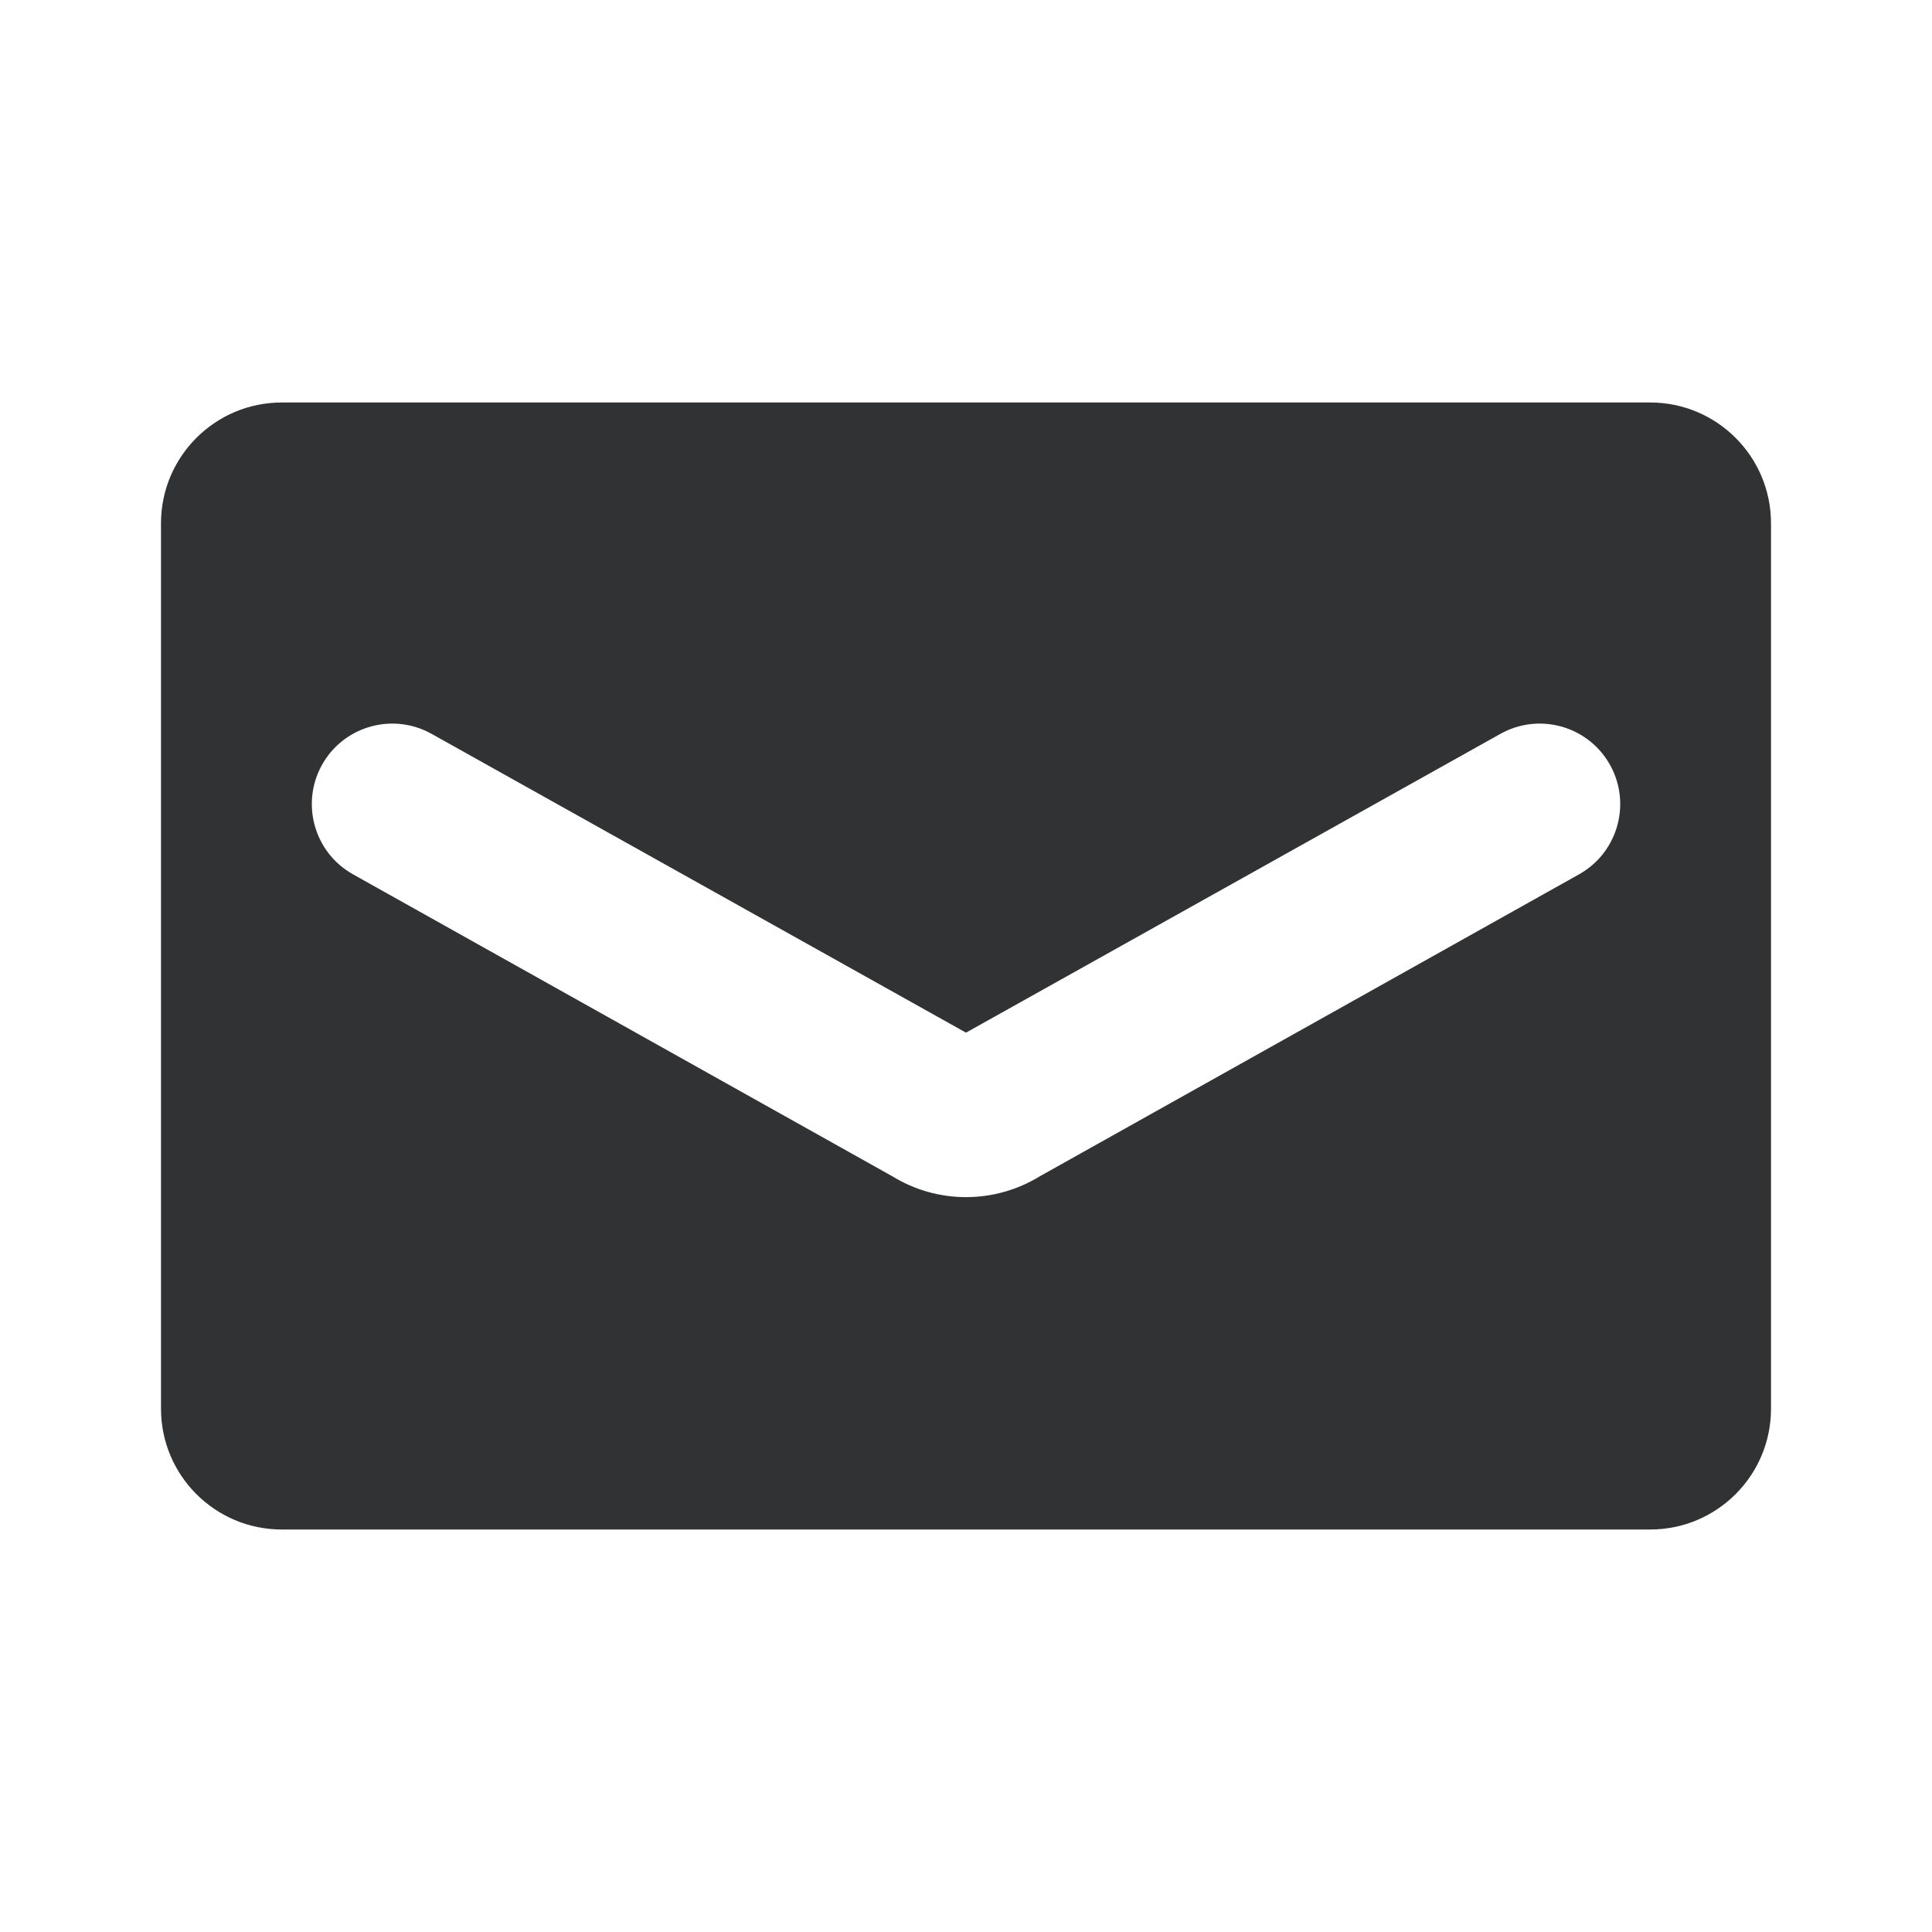
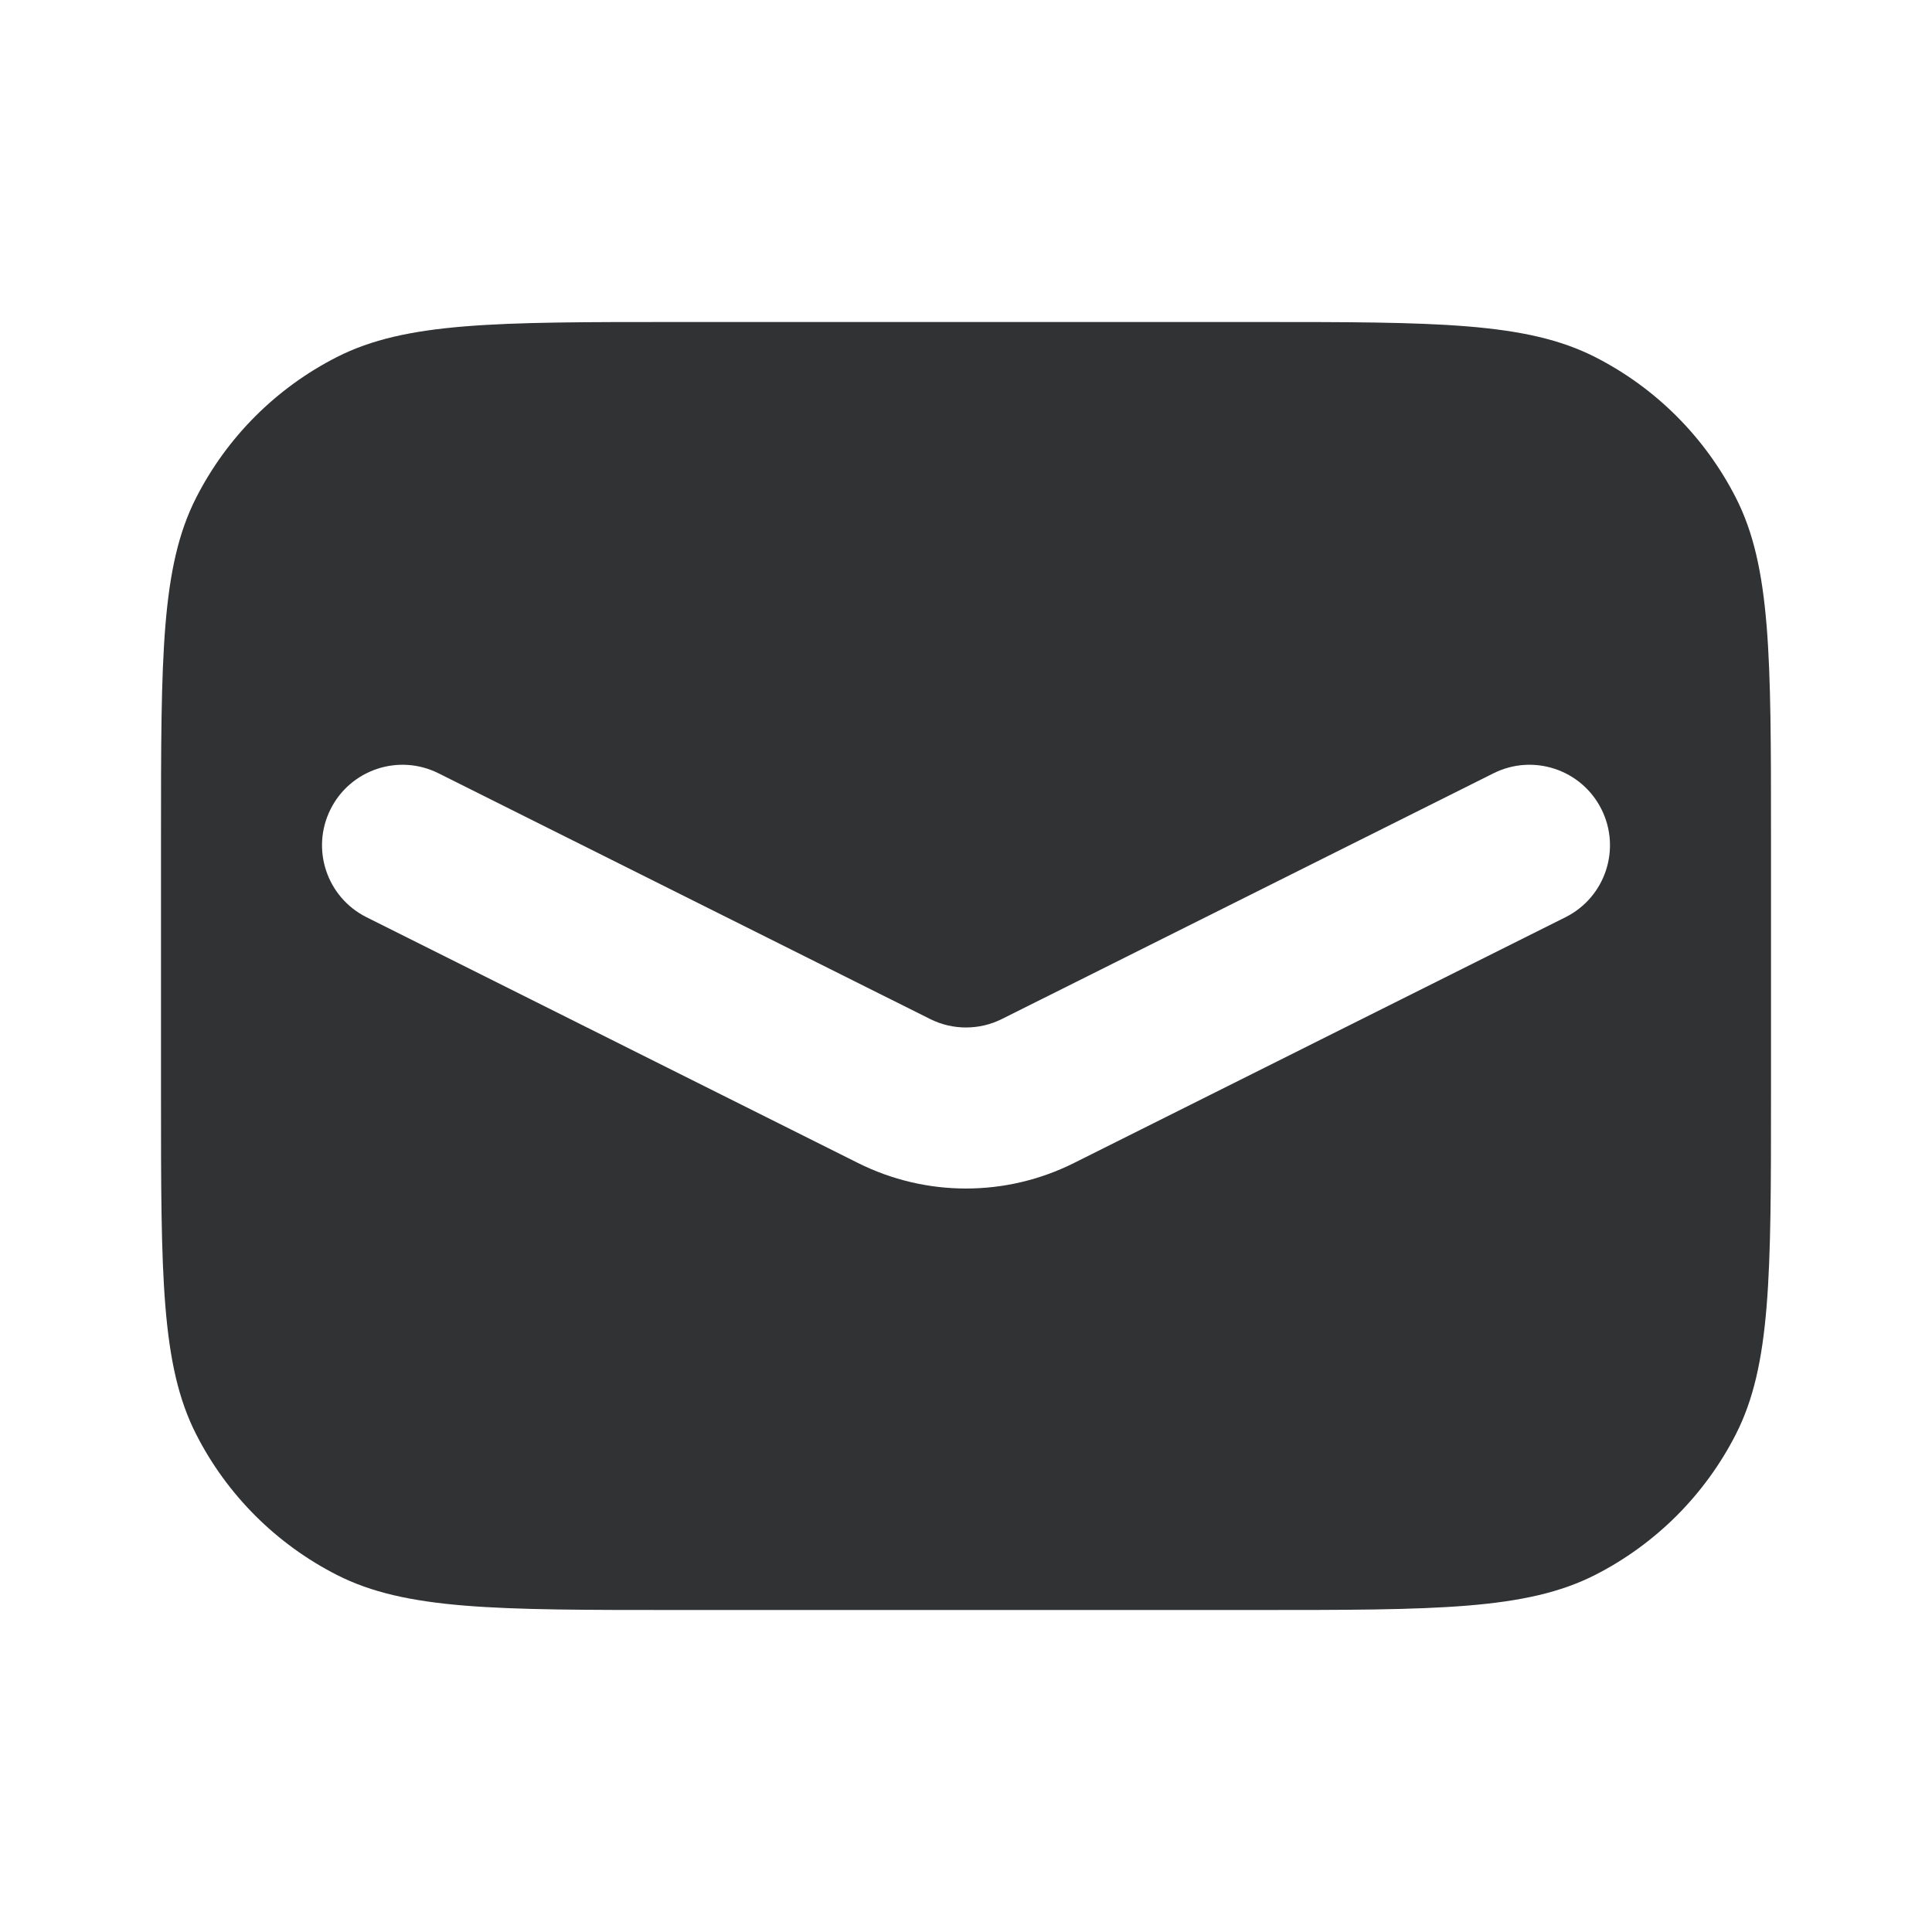
<svg xmlns="http://www.w3.org/2000/svg" width="24" height="24" viewBox="0 0 24 24" fill="none">
-   <path fill-rule="evenodd" clip-rule="evenodd" d="M3.5 19H20.5C21.328 19 22 18.328 22 17.5V6.5C22 5.672 21.328 5 20.5 5H3.5C2.672 5 2 5.672 2 6.5V17.5C2 18.328 2.672 19 3.5 19ZM4.02 9.467C4.3 9.009 4.892 8.854 5.361 9.116L12 12.828L18.639 9.116C19.108 8.854 19.7 9.009 19.98 9.467C20.276 9.951 20.11 10.584 19.616 10.861L12.914 14.614C12.353 14.957 11.647 14.957 11.088 14.614L4.385 10.861C3.89 10.584 3.725 9.951 4.02 9.467Z" fill="#313234" />
+   <path fill-rule="evenodd" clip-rule="evenodd" d="M2.436 6.184C2 7.04 2 8.16 2 10.4V13.6C2 15.84 2 16.96 2.436 17.816C2.819 18.569 3.431 19.18 4.184 19.564C5.04 20 6.16 20 8.4 20H15.6C17.84 20 18.96 20 19.816 19.564C20.569 19.18 21.18 18.569 21.564 17.816C22 16.96 22 15.84 22 13.6V10.4C22 8.16 22 7.04 21.564 6.184C21.18 5.431 20.569 4.819 19.816 4.436C18.96 4 17.84 4 15.6 4H8.4C6.16 4 5.04 4 4.184 4.436C3.431 4.819 2.819 5.431 2.436 6.184ZM5.447 9.606C4.953 9.359 4.353 9.559 4.106 10.053C3.859 10.547 4.059 11.147 4.553 11.394L10.658 14.447C11.503 14.87 12.497 14.87 13.342 14.447L19.447 11.394C19.941 11.147 20.141 10.547 19.894 10.053C19.647 9.559 19.047 9.359 18.553 9.606L12.447 12.658C12.166 12.799 11.834 12.799 11.553 12.658L5.447 9.606Z" fill="#313234" />
</svg>
